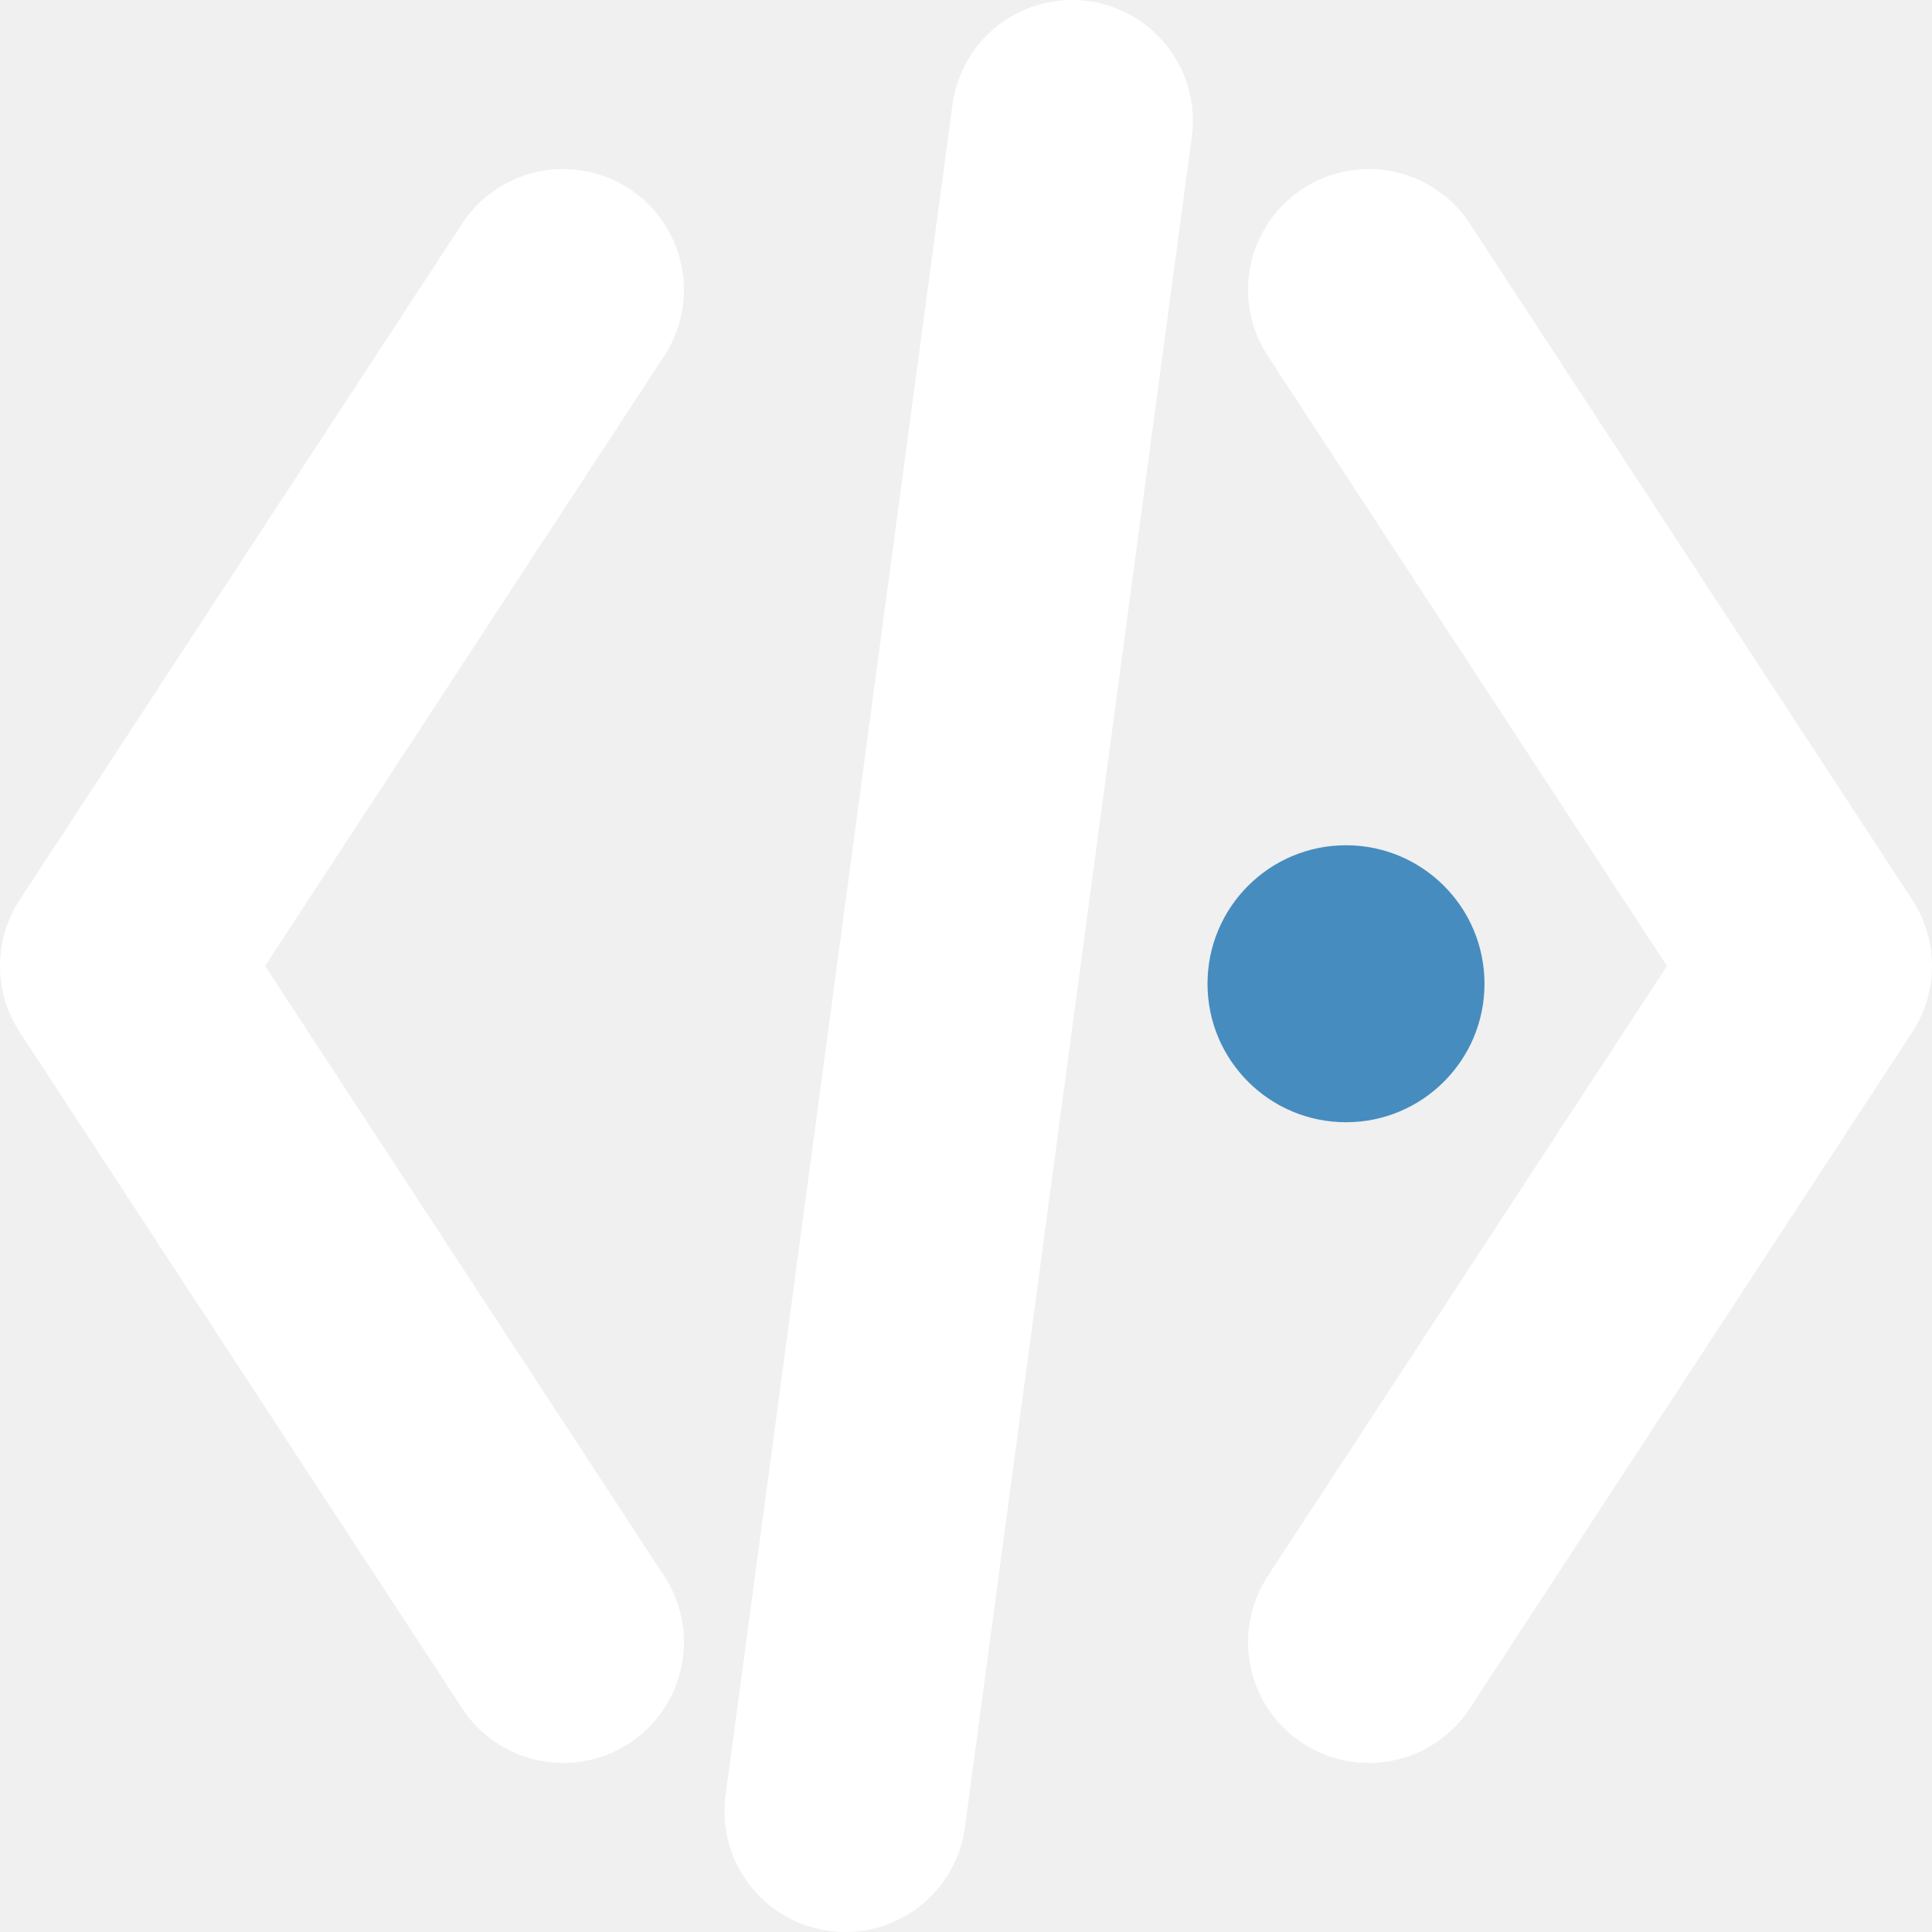
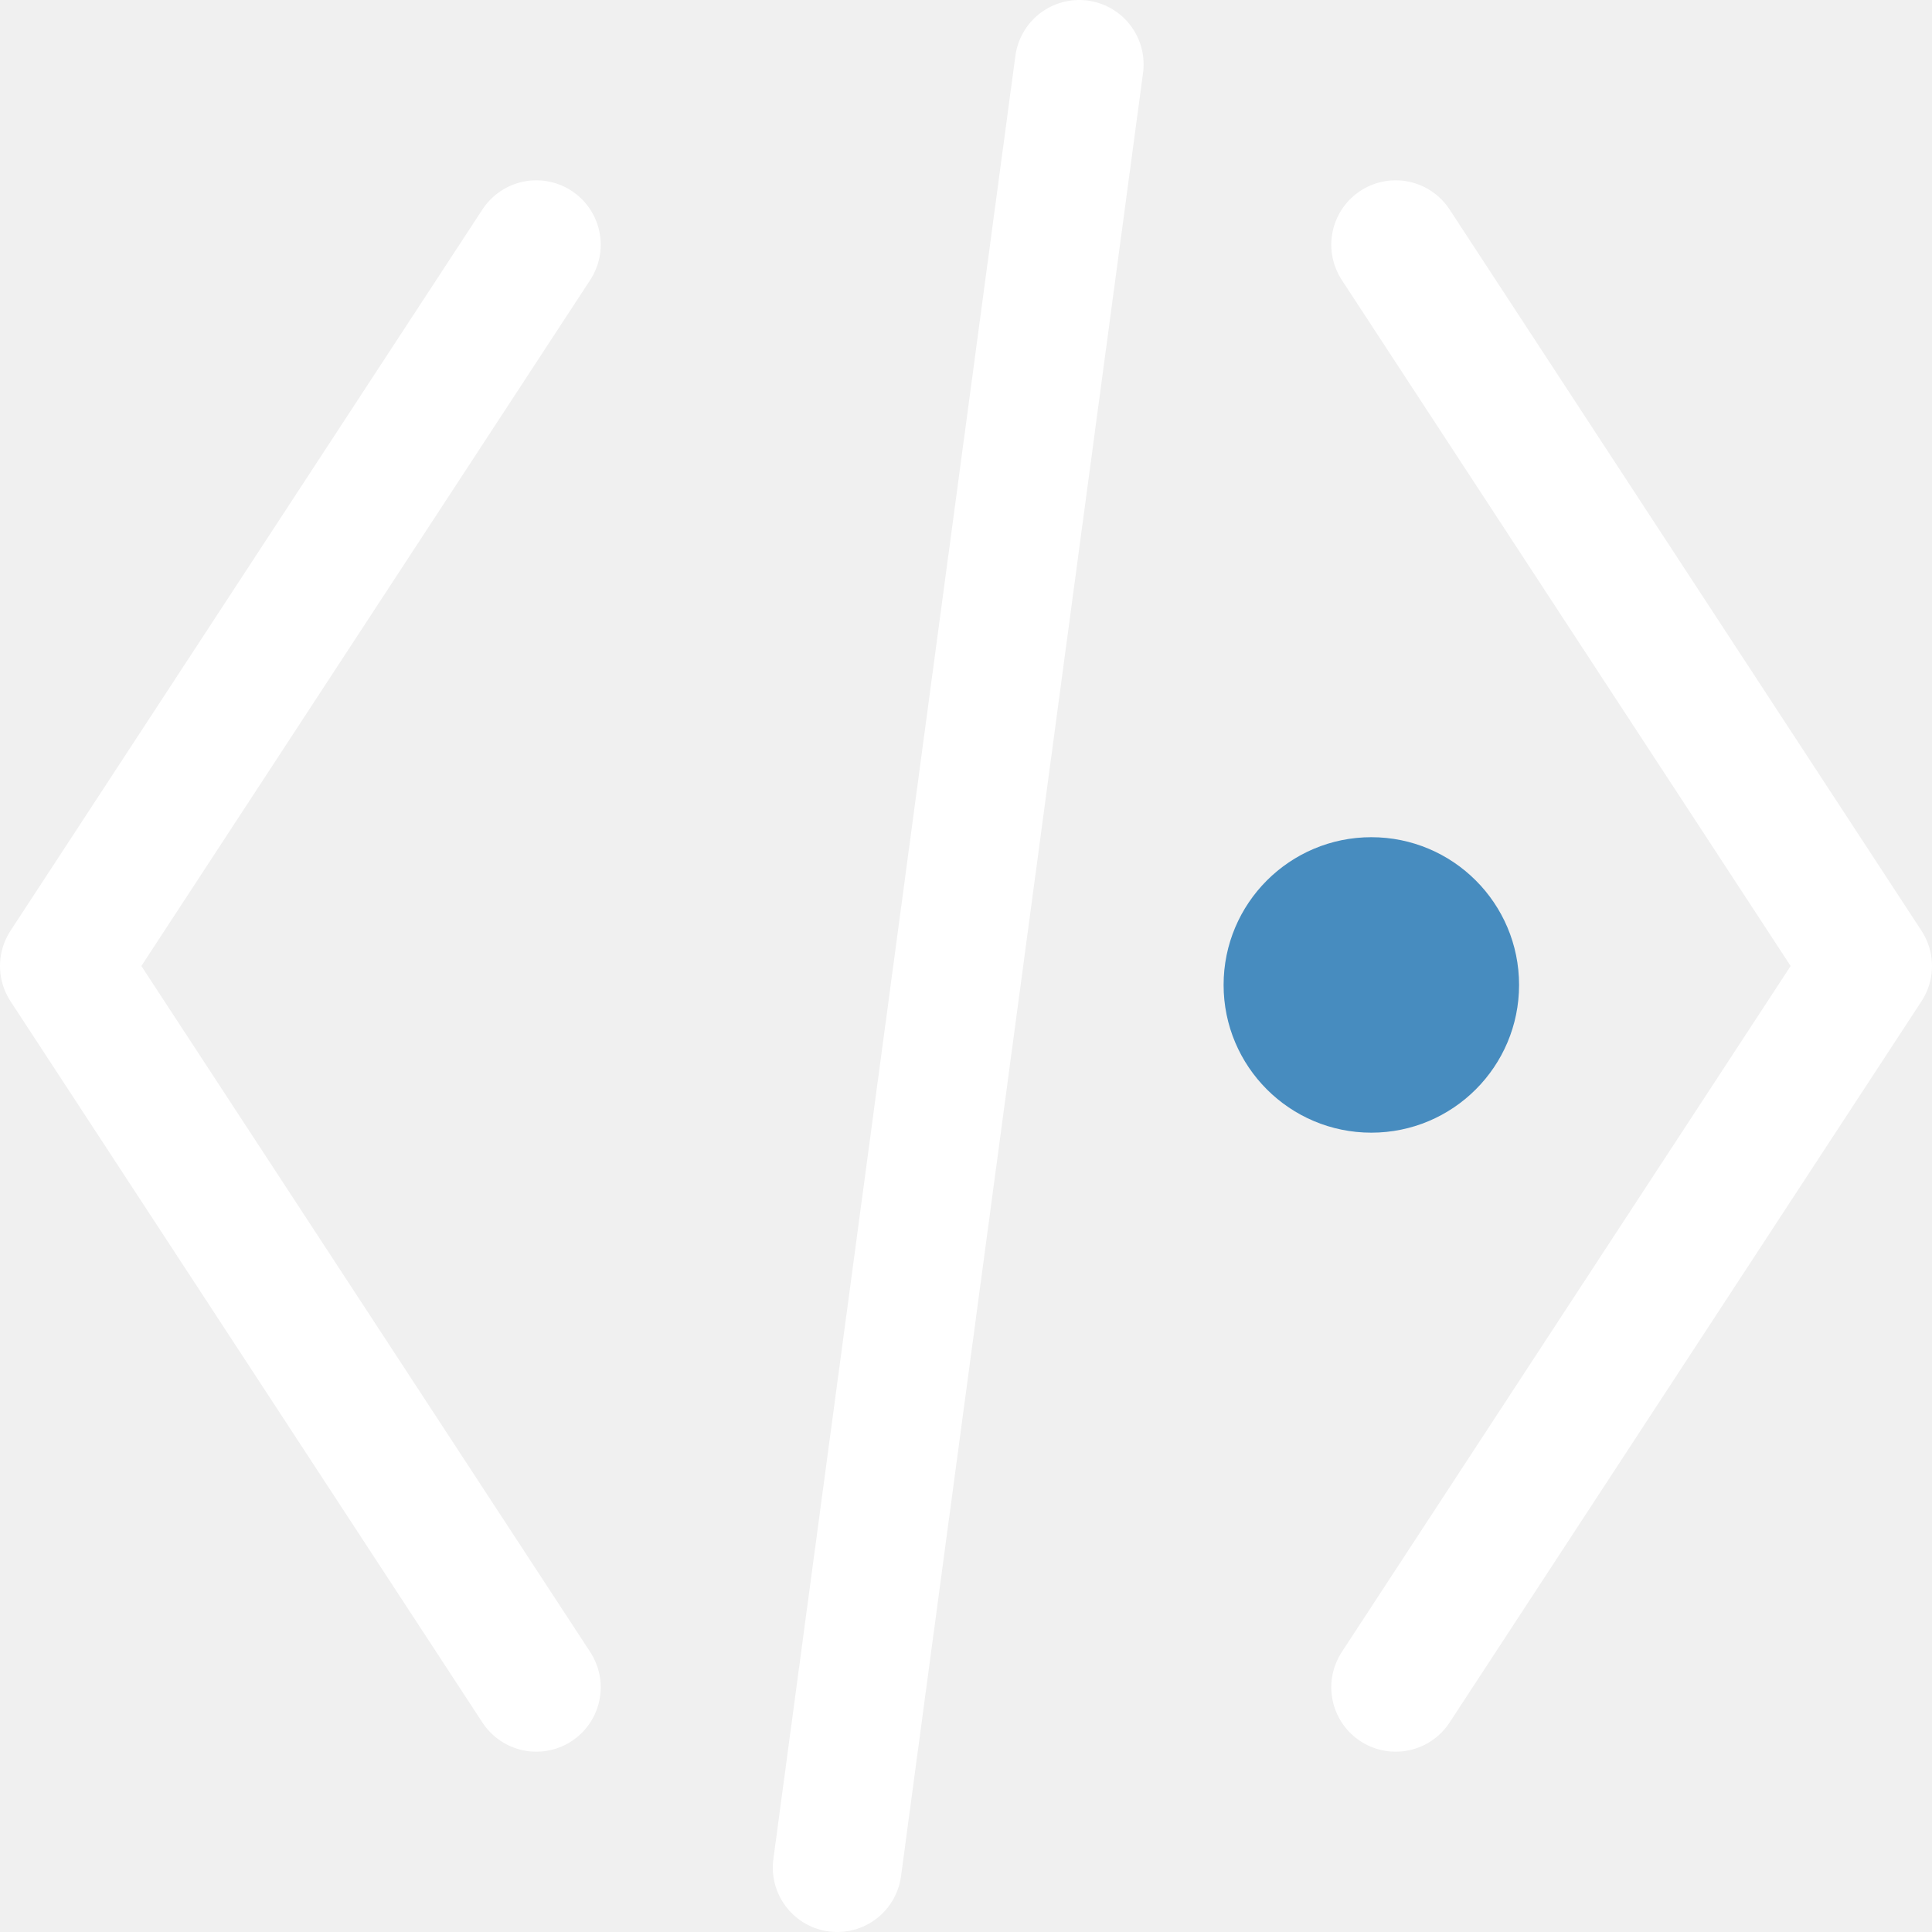
- <svg xmlns="http://www.w3.org/2000/svg" width="16" height="16" viewBox="0 0 16 16" fill="none">
-   <circle cx="11.147" cy="8.147" r="1.147" fill="#478CBF" />
-   <path d="M4.664 2.4L1 8L4.664 13.6" stroke="white" stroke-width="2" stroke-linecap="round" stroke-linejoin="round" />
-   <path d="M11.336 2.4L15 8L11.336 13.6" stroke="white" stroke-width="2" stroke-linecap="round" stroke-linejoin="round" />
-   <path d="M8.879 1L7 15" stroke="white" stroke-width="2" stroke-linecap="round" stroke-linejoin="round" />
+ <svg xmlns="http://www.w3.org/2000/svg" width="15" height="15" viewBox="0 0 15 15" fill="none">
+   <circle cx="10.647" cy="7.647" r="1" fill="#478CBF" stroke="#478CBF" stroke-width="0.294" stroke-linejoin="round" />
+   <path d="M4.164 1.9L0.5 7.5L4.164 13.1" stroke="white" stroke-linecap="round" stroke-linejoin="round" />
+   <path d="M10.836 1.9L14.5 7.5L10.836 13.1" stroke="white" stroke-linecap="round" stroke-linejoin="round" />
+   <path d="M8.379 0.5L6.5 14.5" stroke="white" stroke-linecap="round" stroke-linejoin="round" />
</svg>
